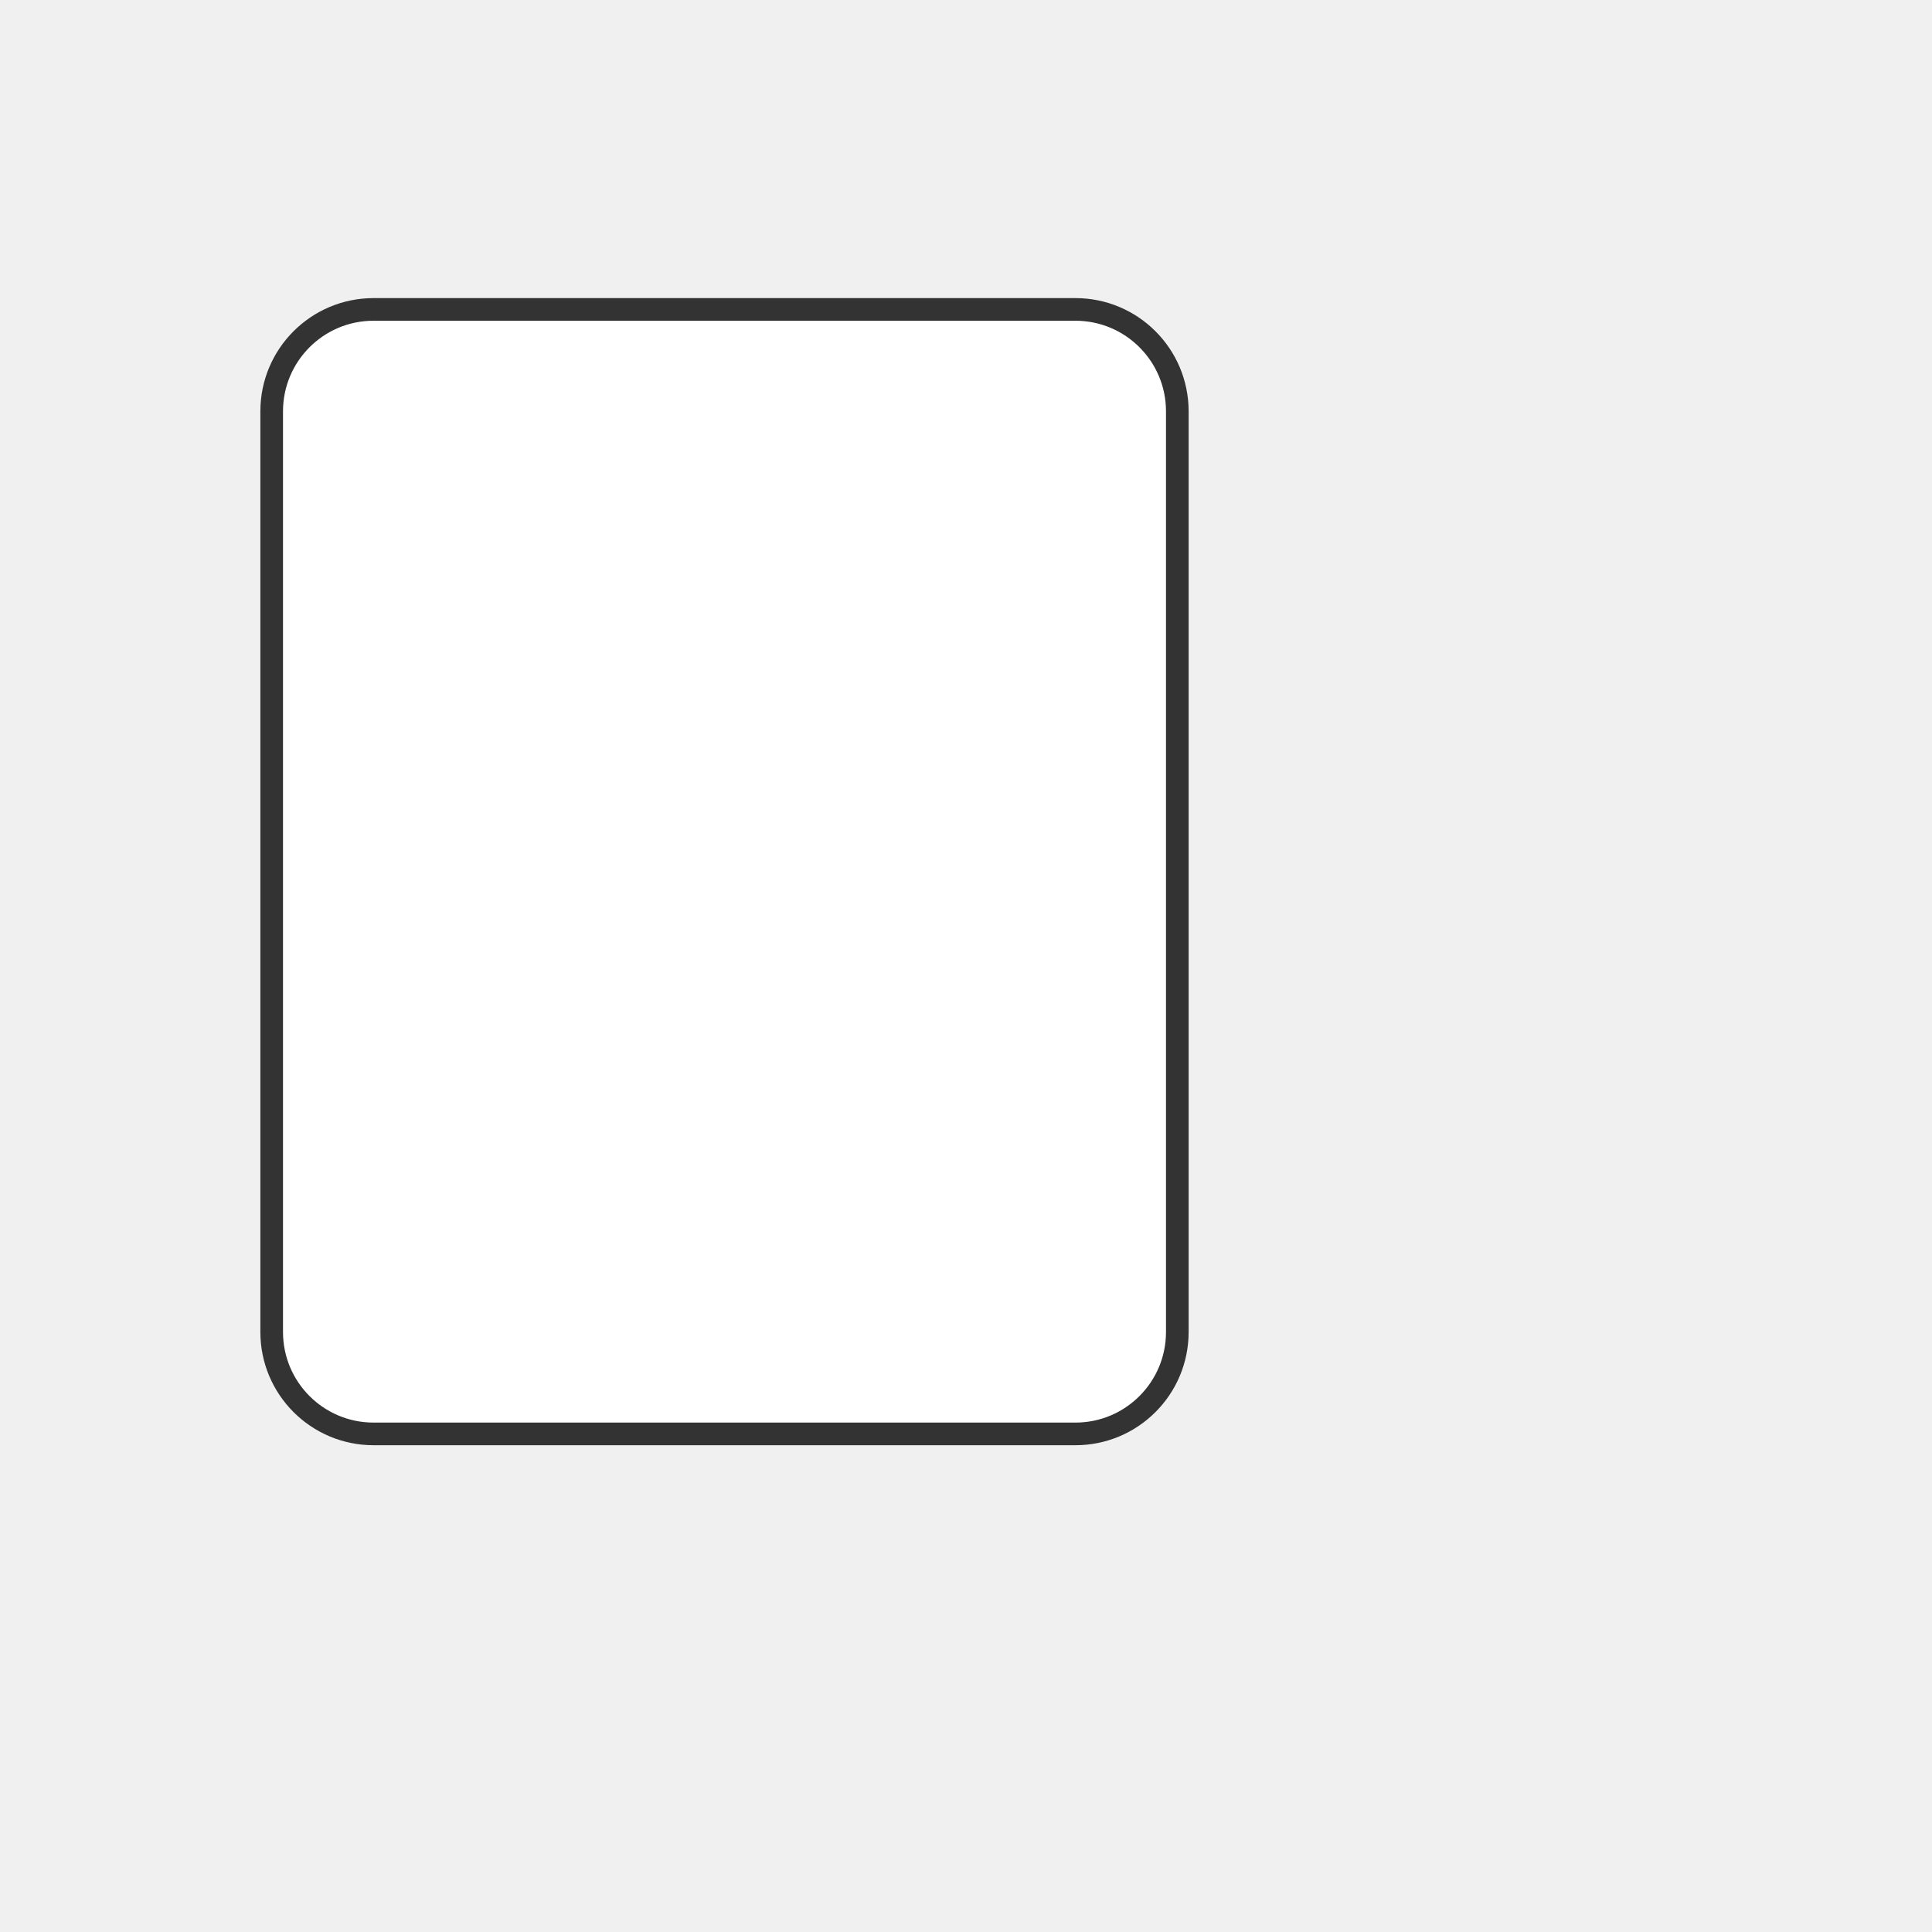
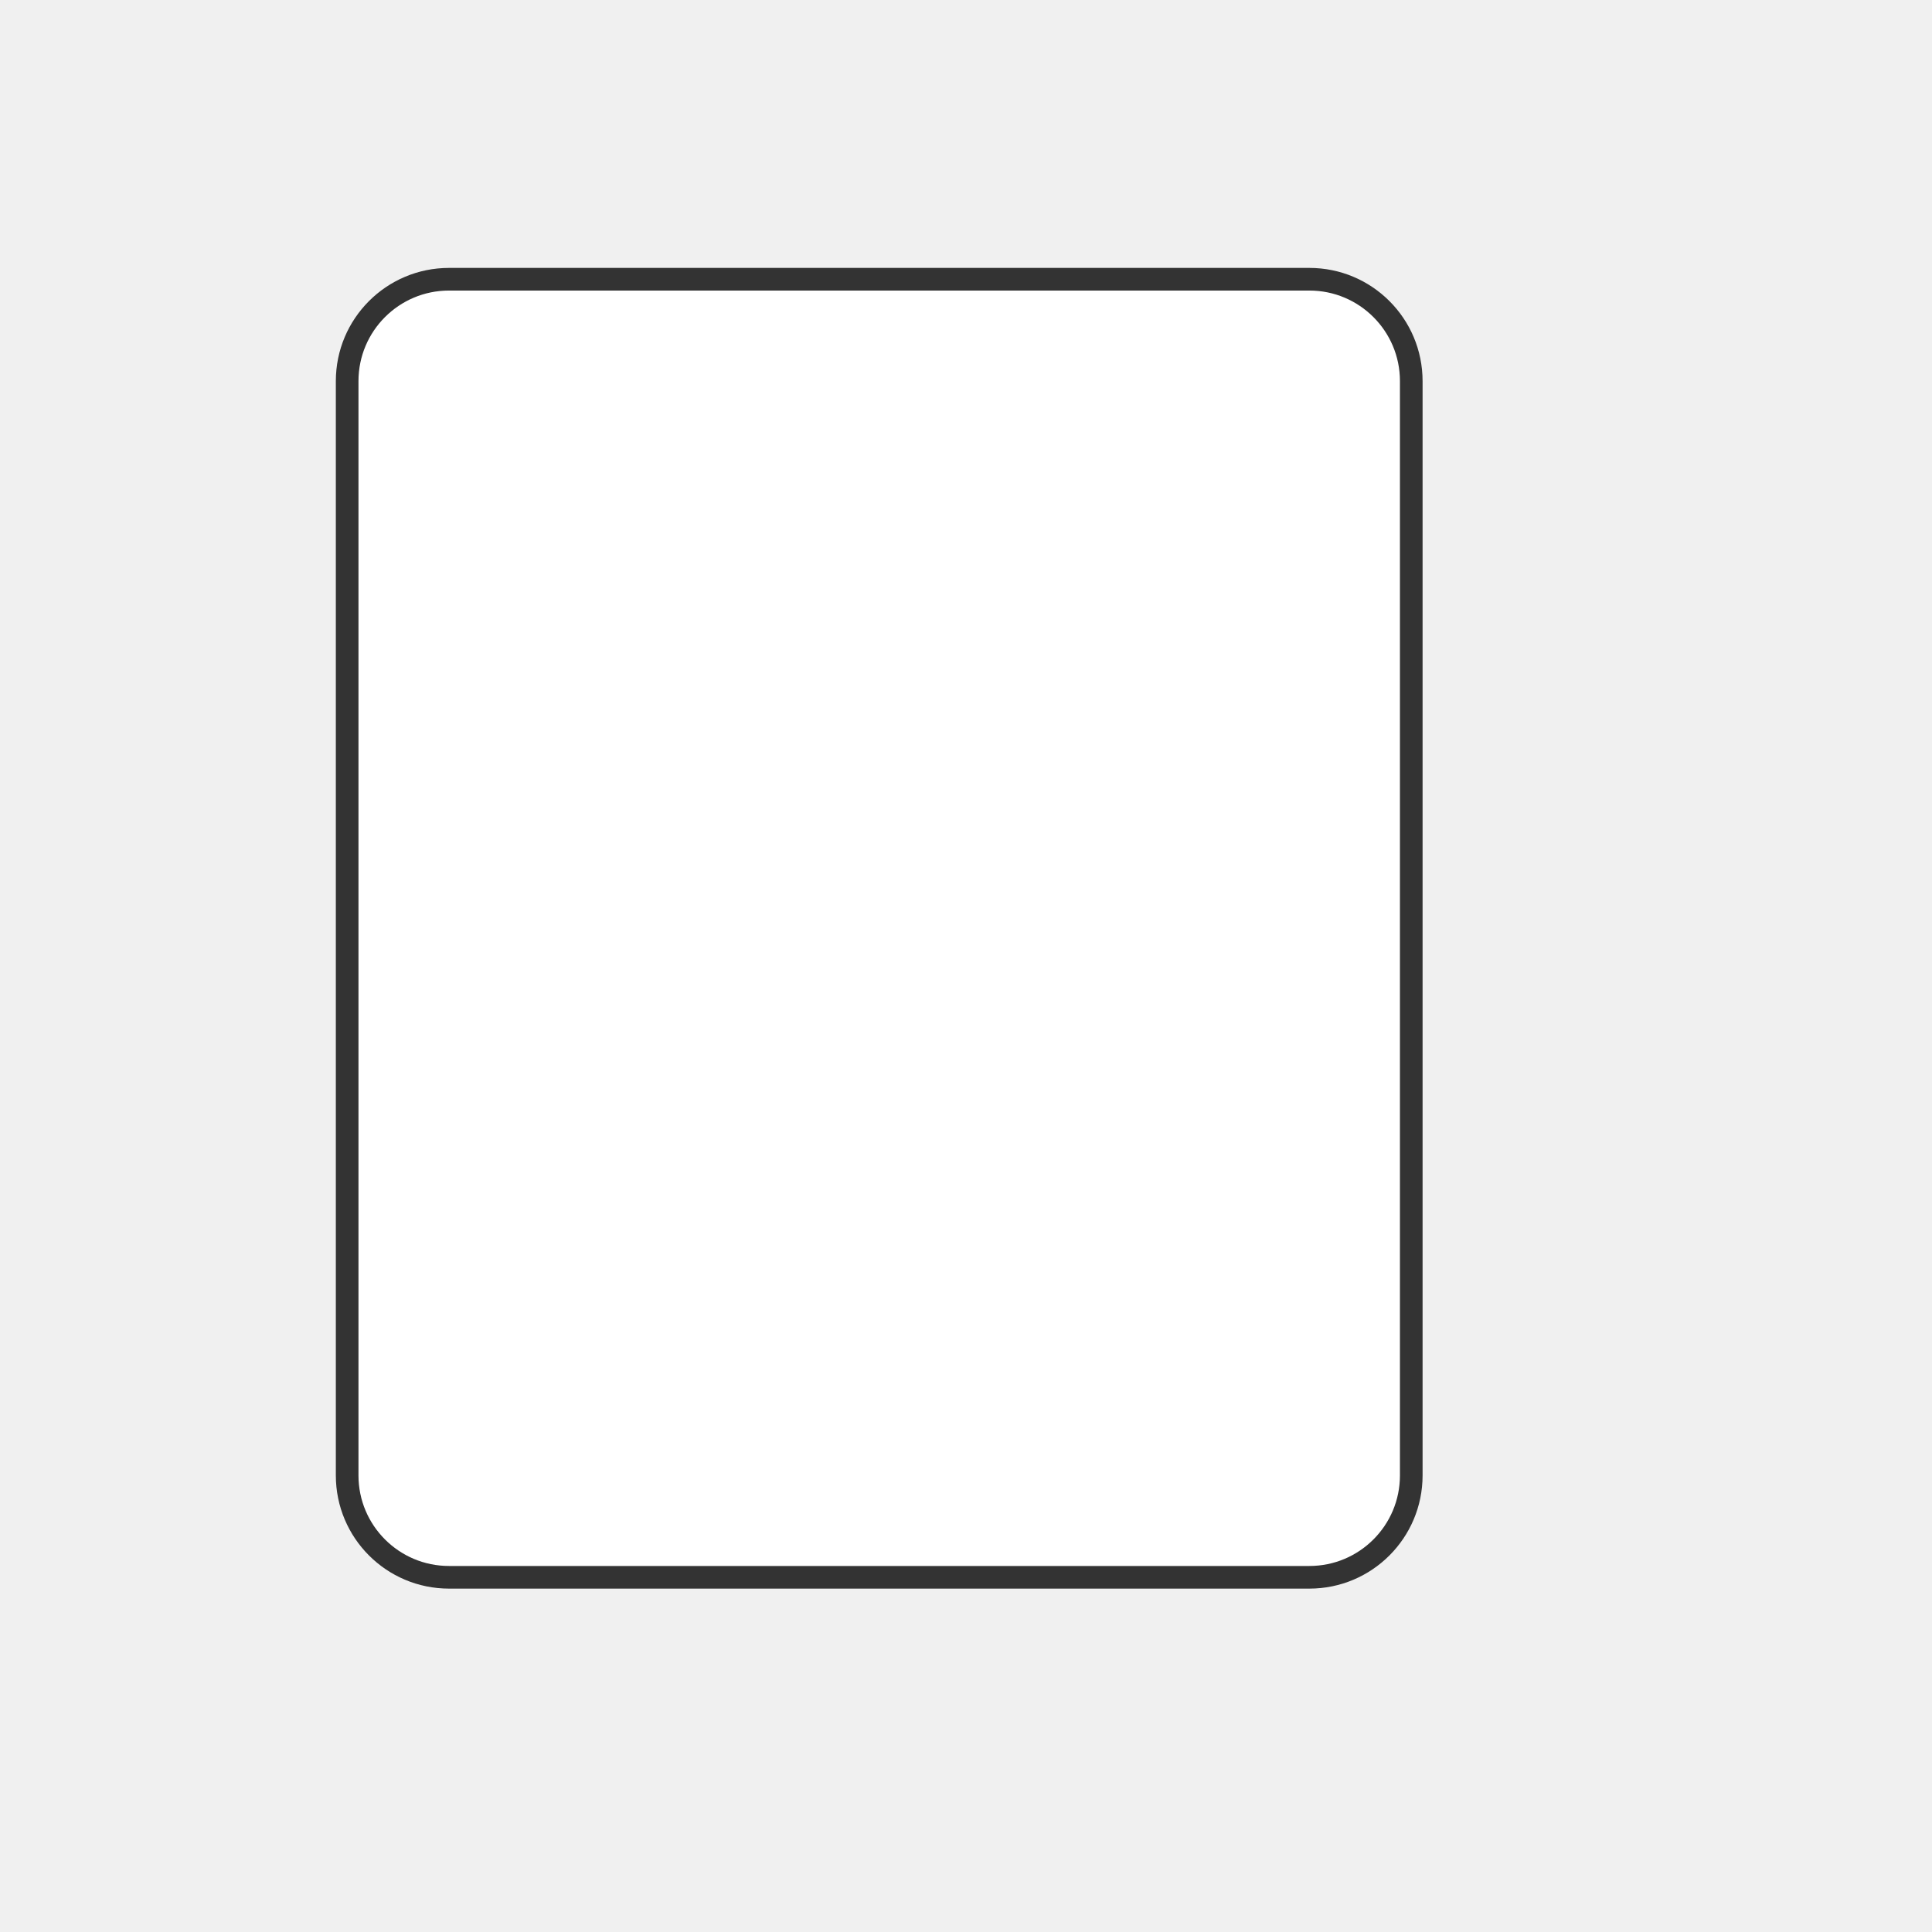
<svg xmlns="http://www.w3.org/2000/svg" width="1024" height="1024" viewBox="0 0 1024 1024">
-   <rect x="144" y="164" width="480" height="596" rx="54" fill="#FFFFFF" stroke="#333333" stroke-width="12" />
+   <rect x="184" y="148" width="564" height="688" rx="54" fill="#FFFFFF" stroke="#333333" stroke-width="12" />
</svg>
